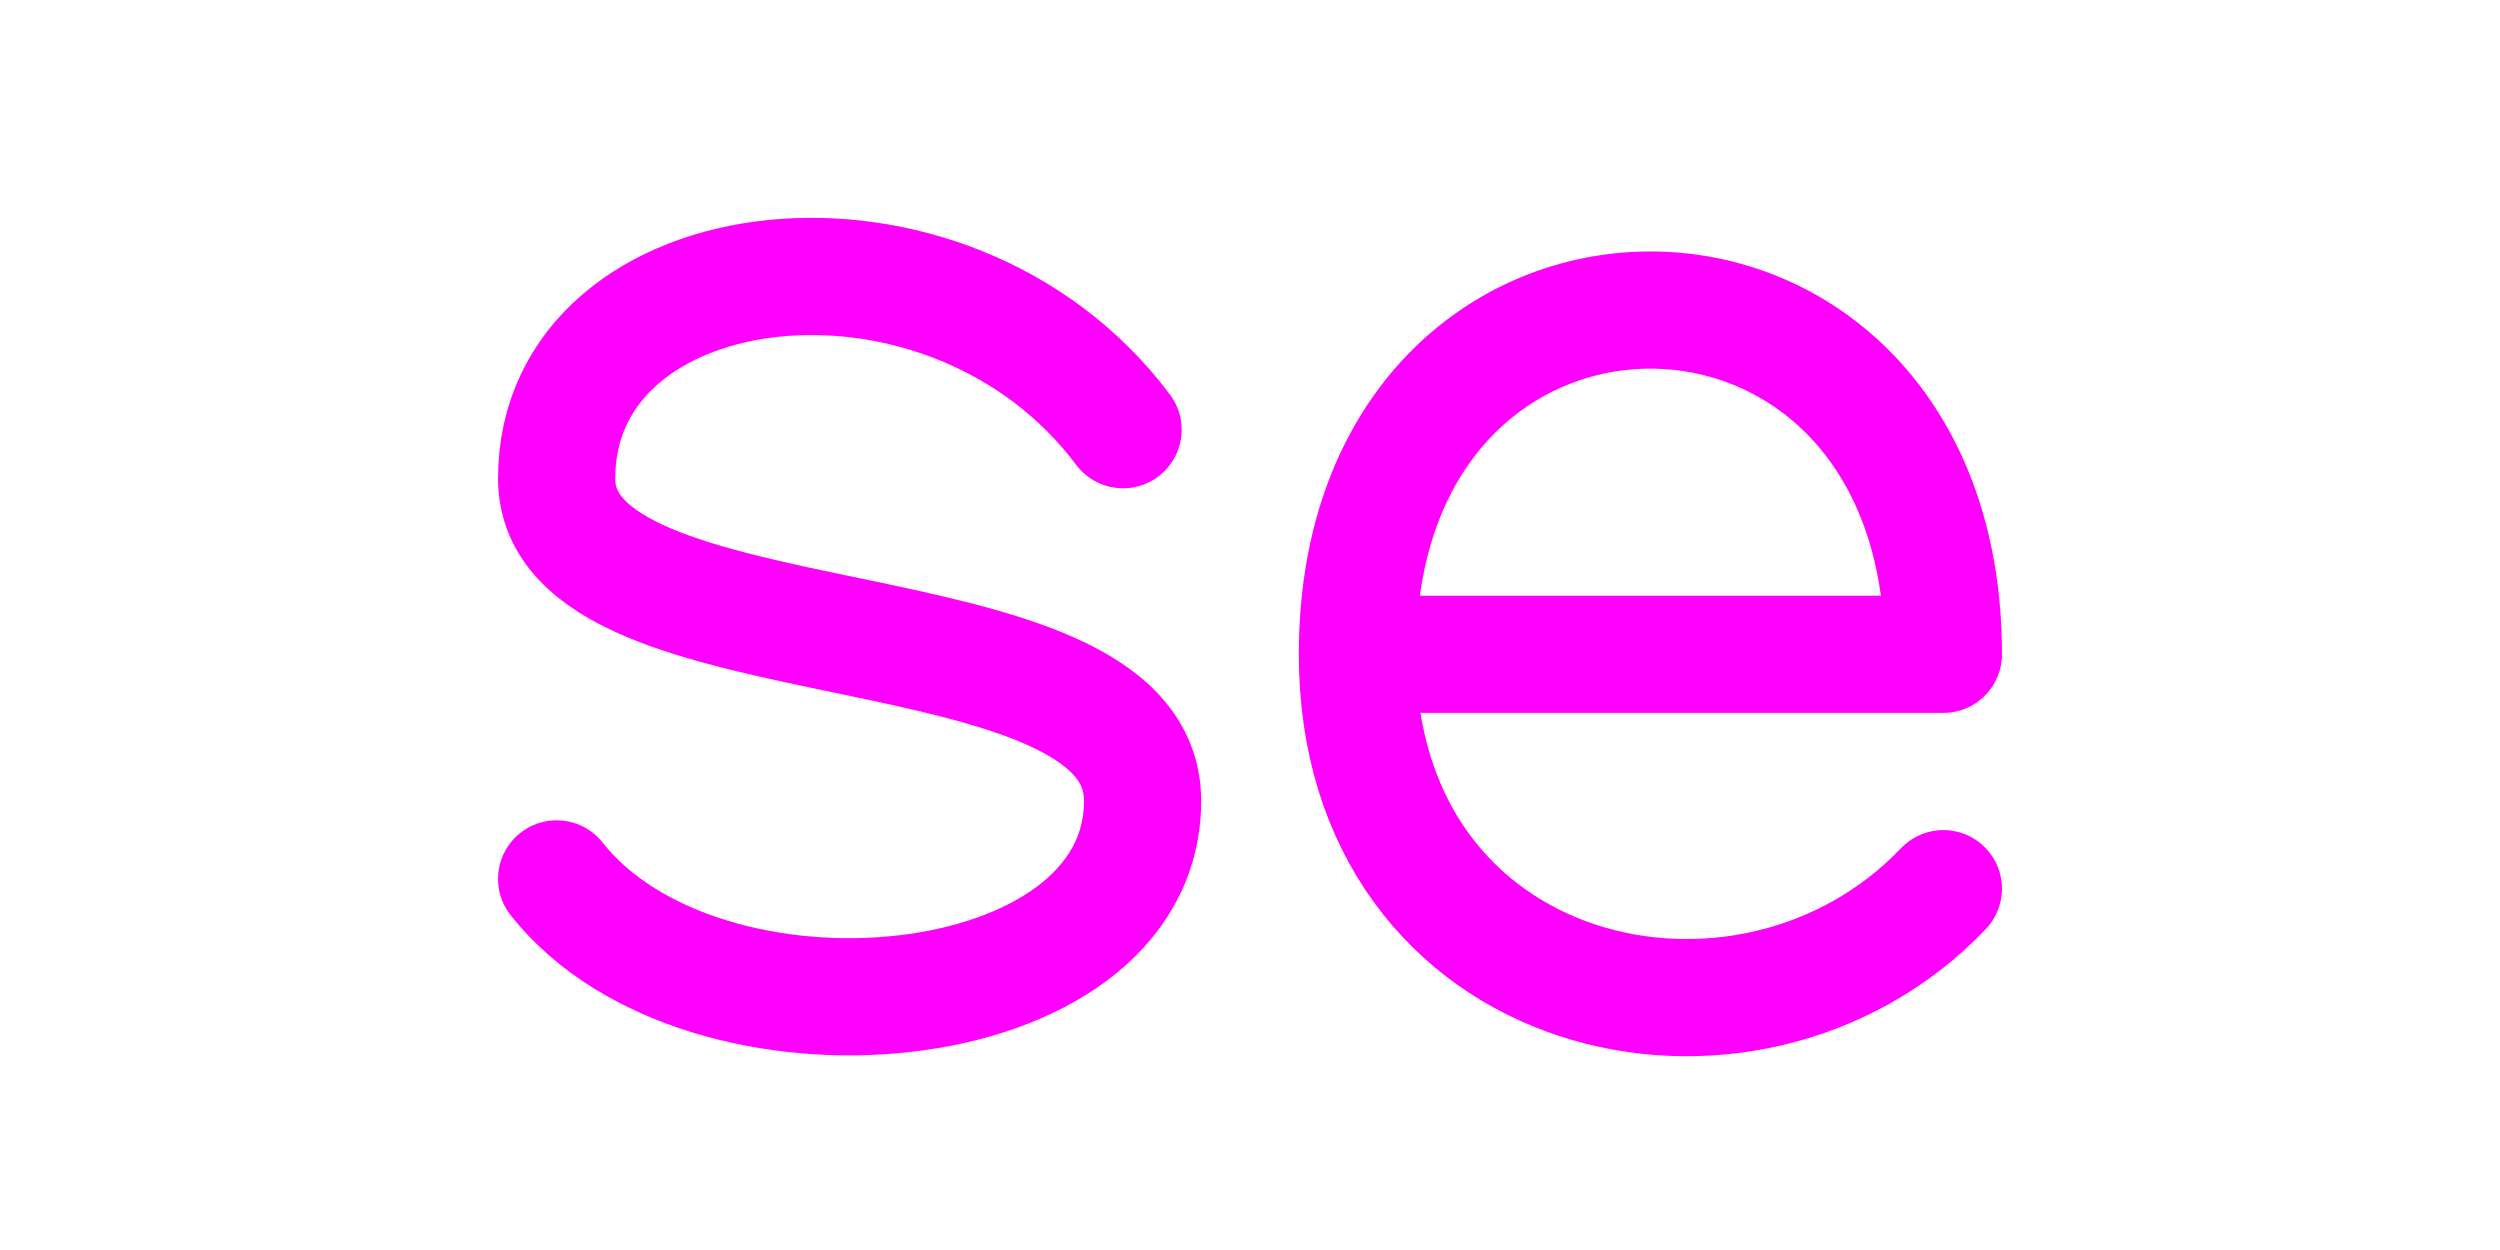
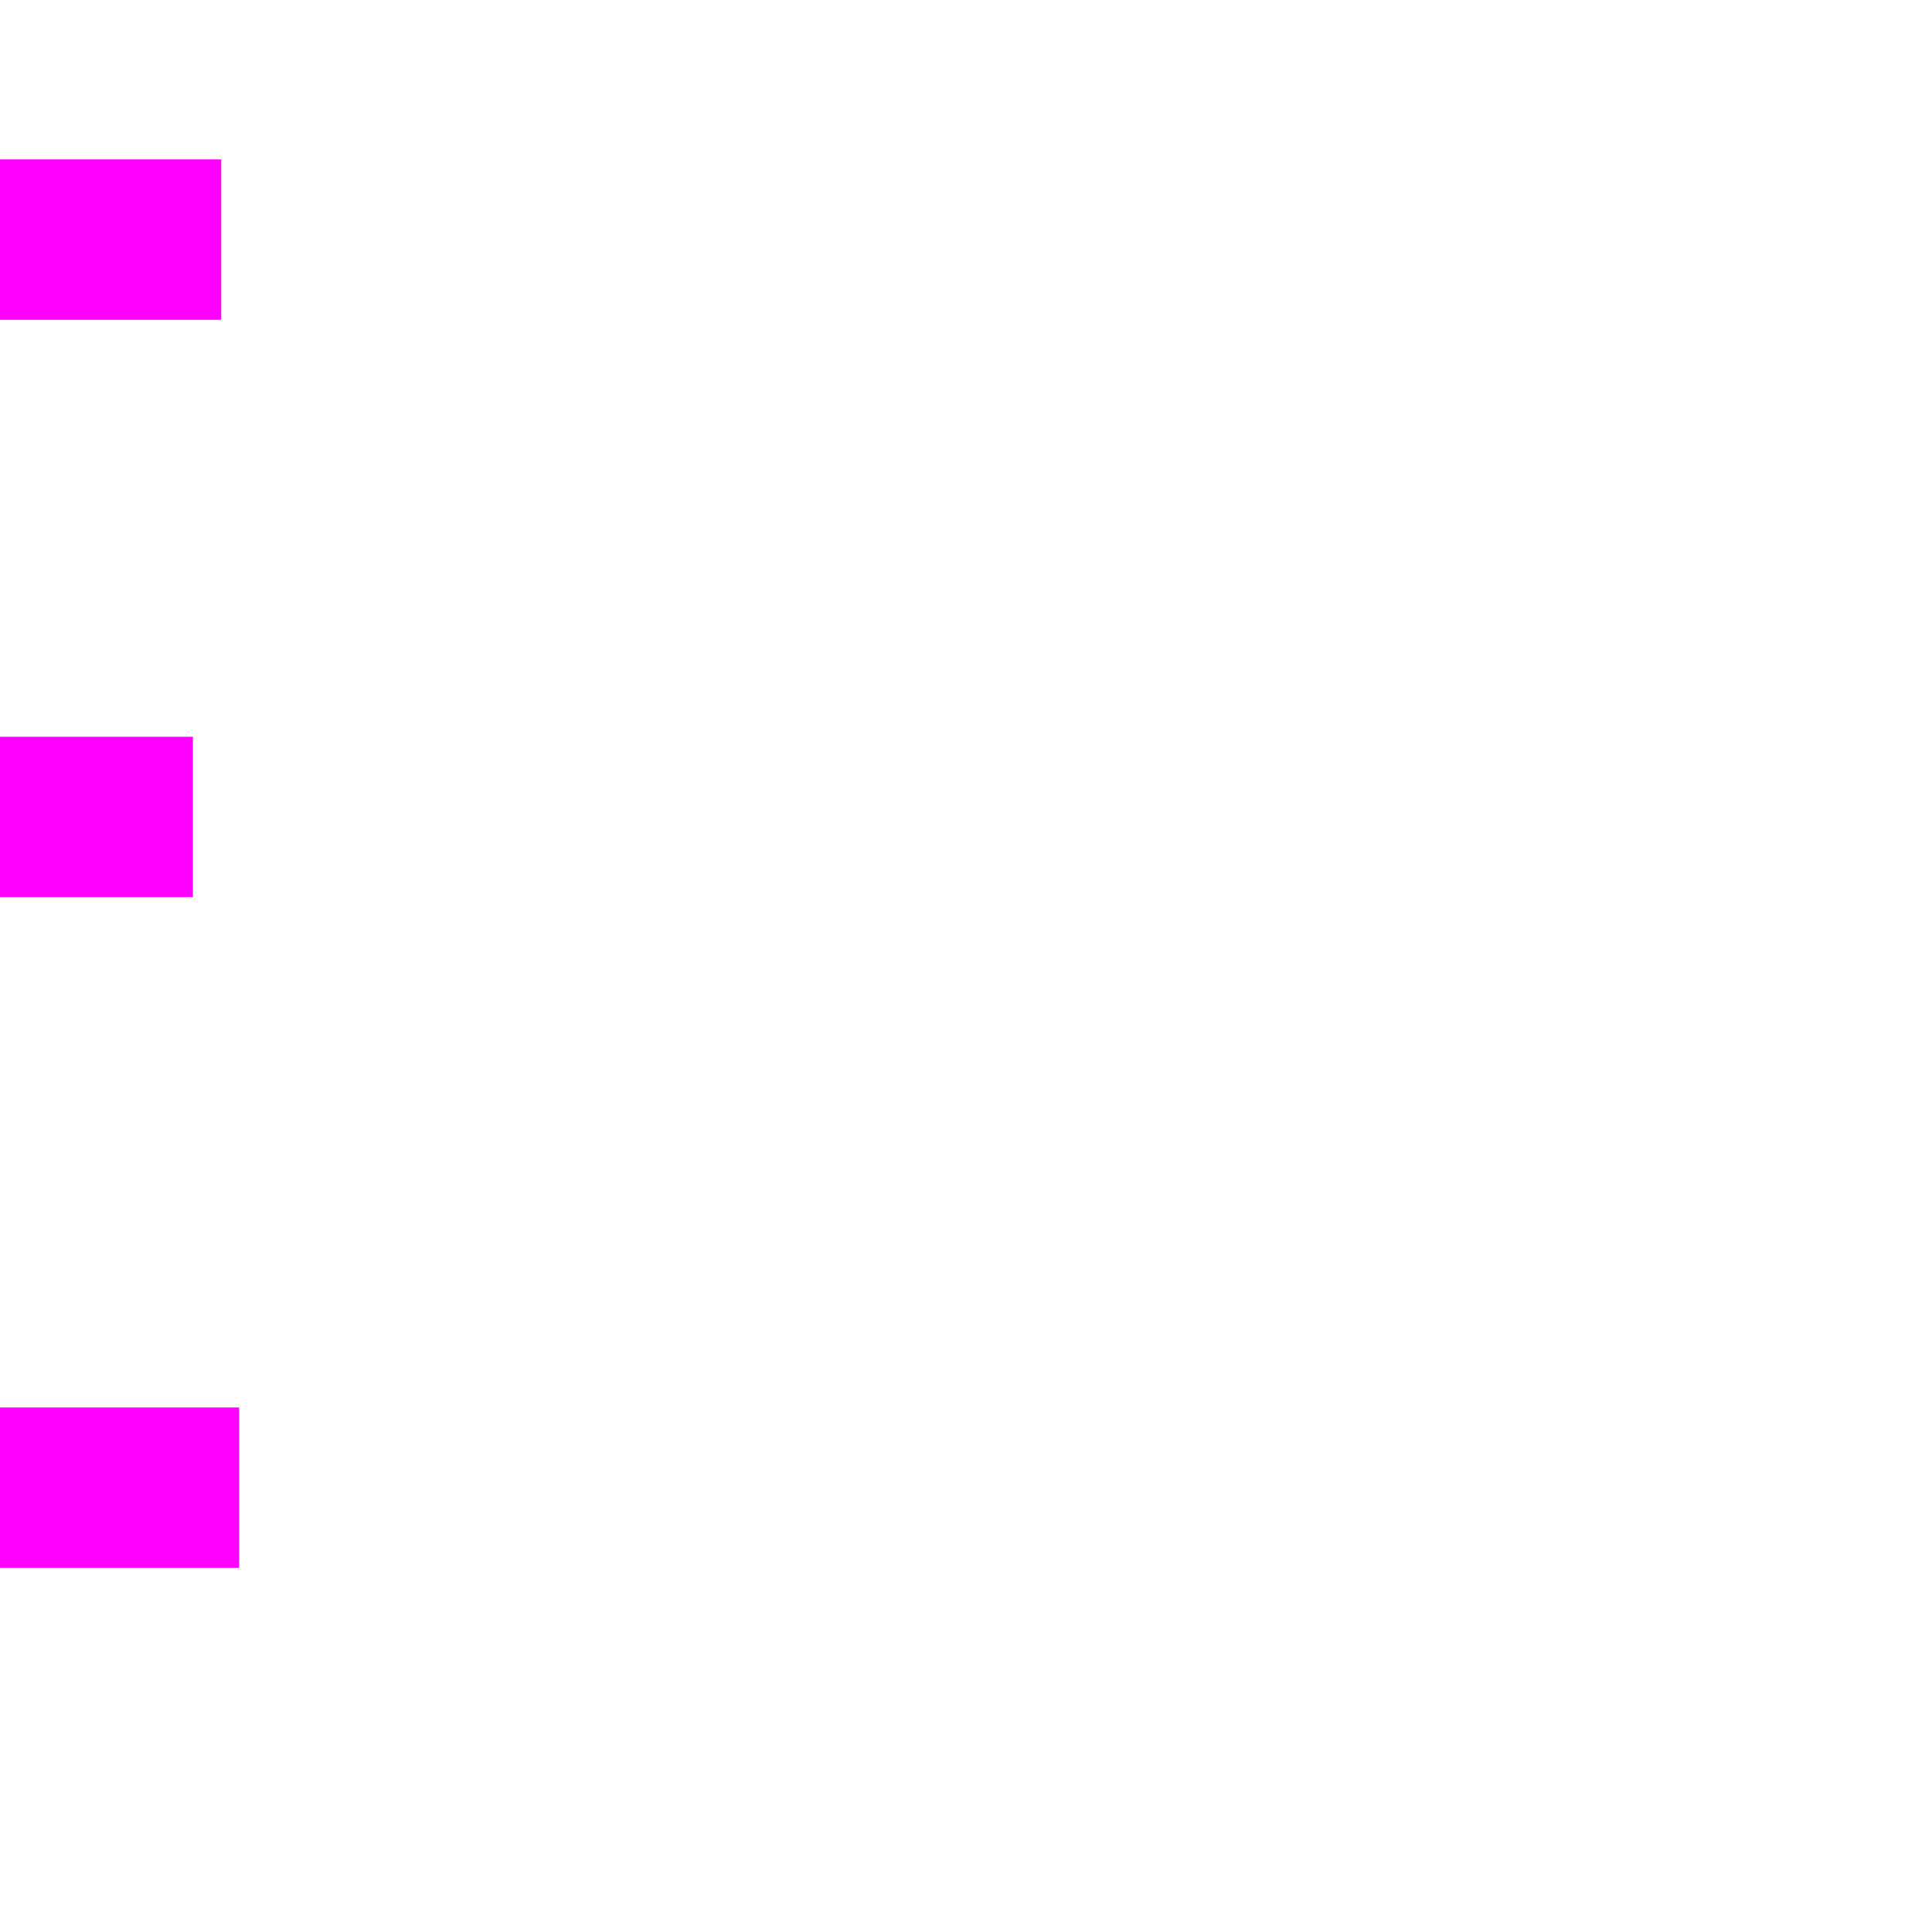
- <svg xmlns="http://www.w3.org/2000/svg" width="256" height="128" viewBox="0 0 256 128">
-   <path d="M58 44C40 20 0 25 0 49C0 69 60 61 60 82C60 105 15 109 0 90" transform="translate(57 0)" fill="none" stroke="#ff00ff" stroke-width="12" stroke-linecap="round" stroke-linejoin="round" />
-   <path d="M0 67H60C60 20 0 20 0 67C0 103 40 112 60 91" transform="translate(139 0)" fill="none" stroke="#ff00ff" stroke-width="12" stroke-linecap="round" stroke-linejoin="round" />
+ <svg xmlns="http://www.w3.org/2000/svg" width="32" height="32" viewBox="0 0 32 32" shape-rendering="crispEdges" version="1.1" id="svg7">
+   <defs id="defs7" />
+   <text xml:space="preserve" style="font-size:32px;line-height:normal;font-family:Inconsolata;-inkscape-font-specification:Inconsolata;text-align:center;text-decoration-color:#000000;writing-mode:lr-tb;direction:ltr;text-anchor:middle;fill:#ff00ff;stroke-linejoin:bevel" x="15.64" y="25.969" id="text7">
+     <tspan id="tspan7" x="15.64" y="25.969">SE</tspan>
+   </text>
</svg>
